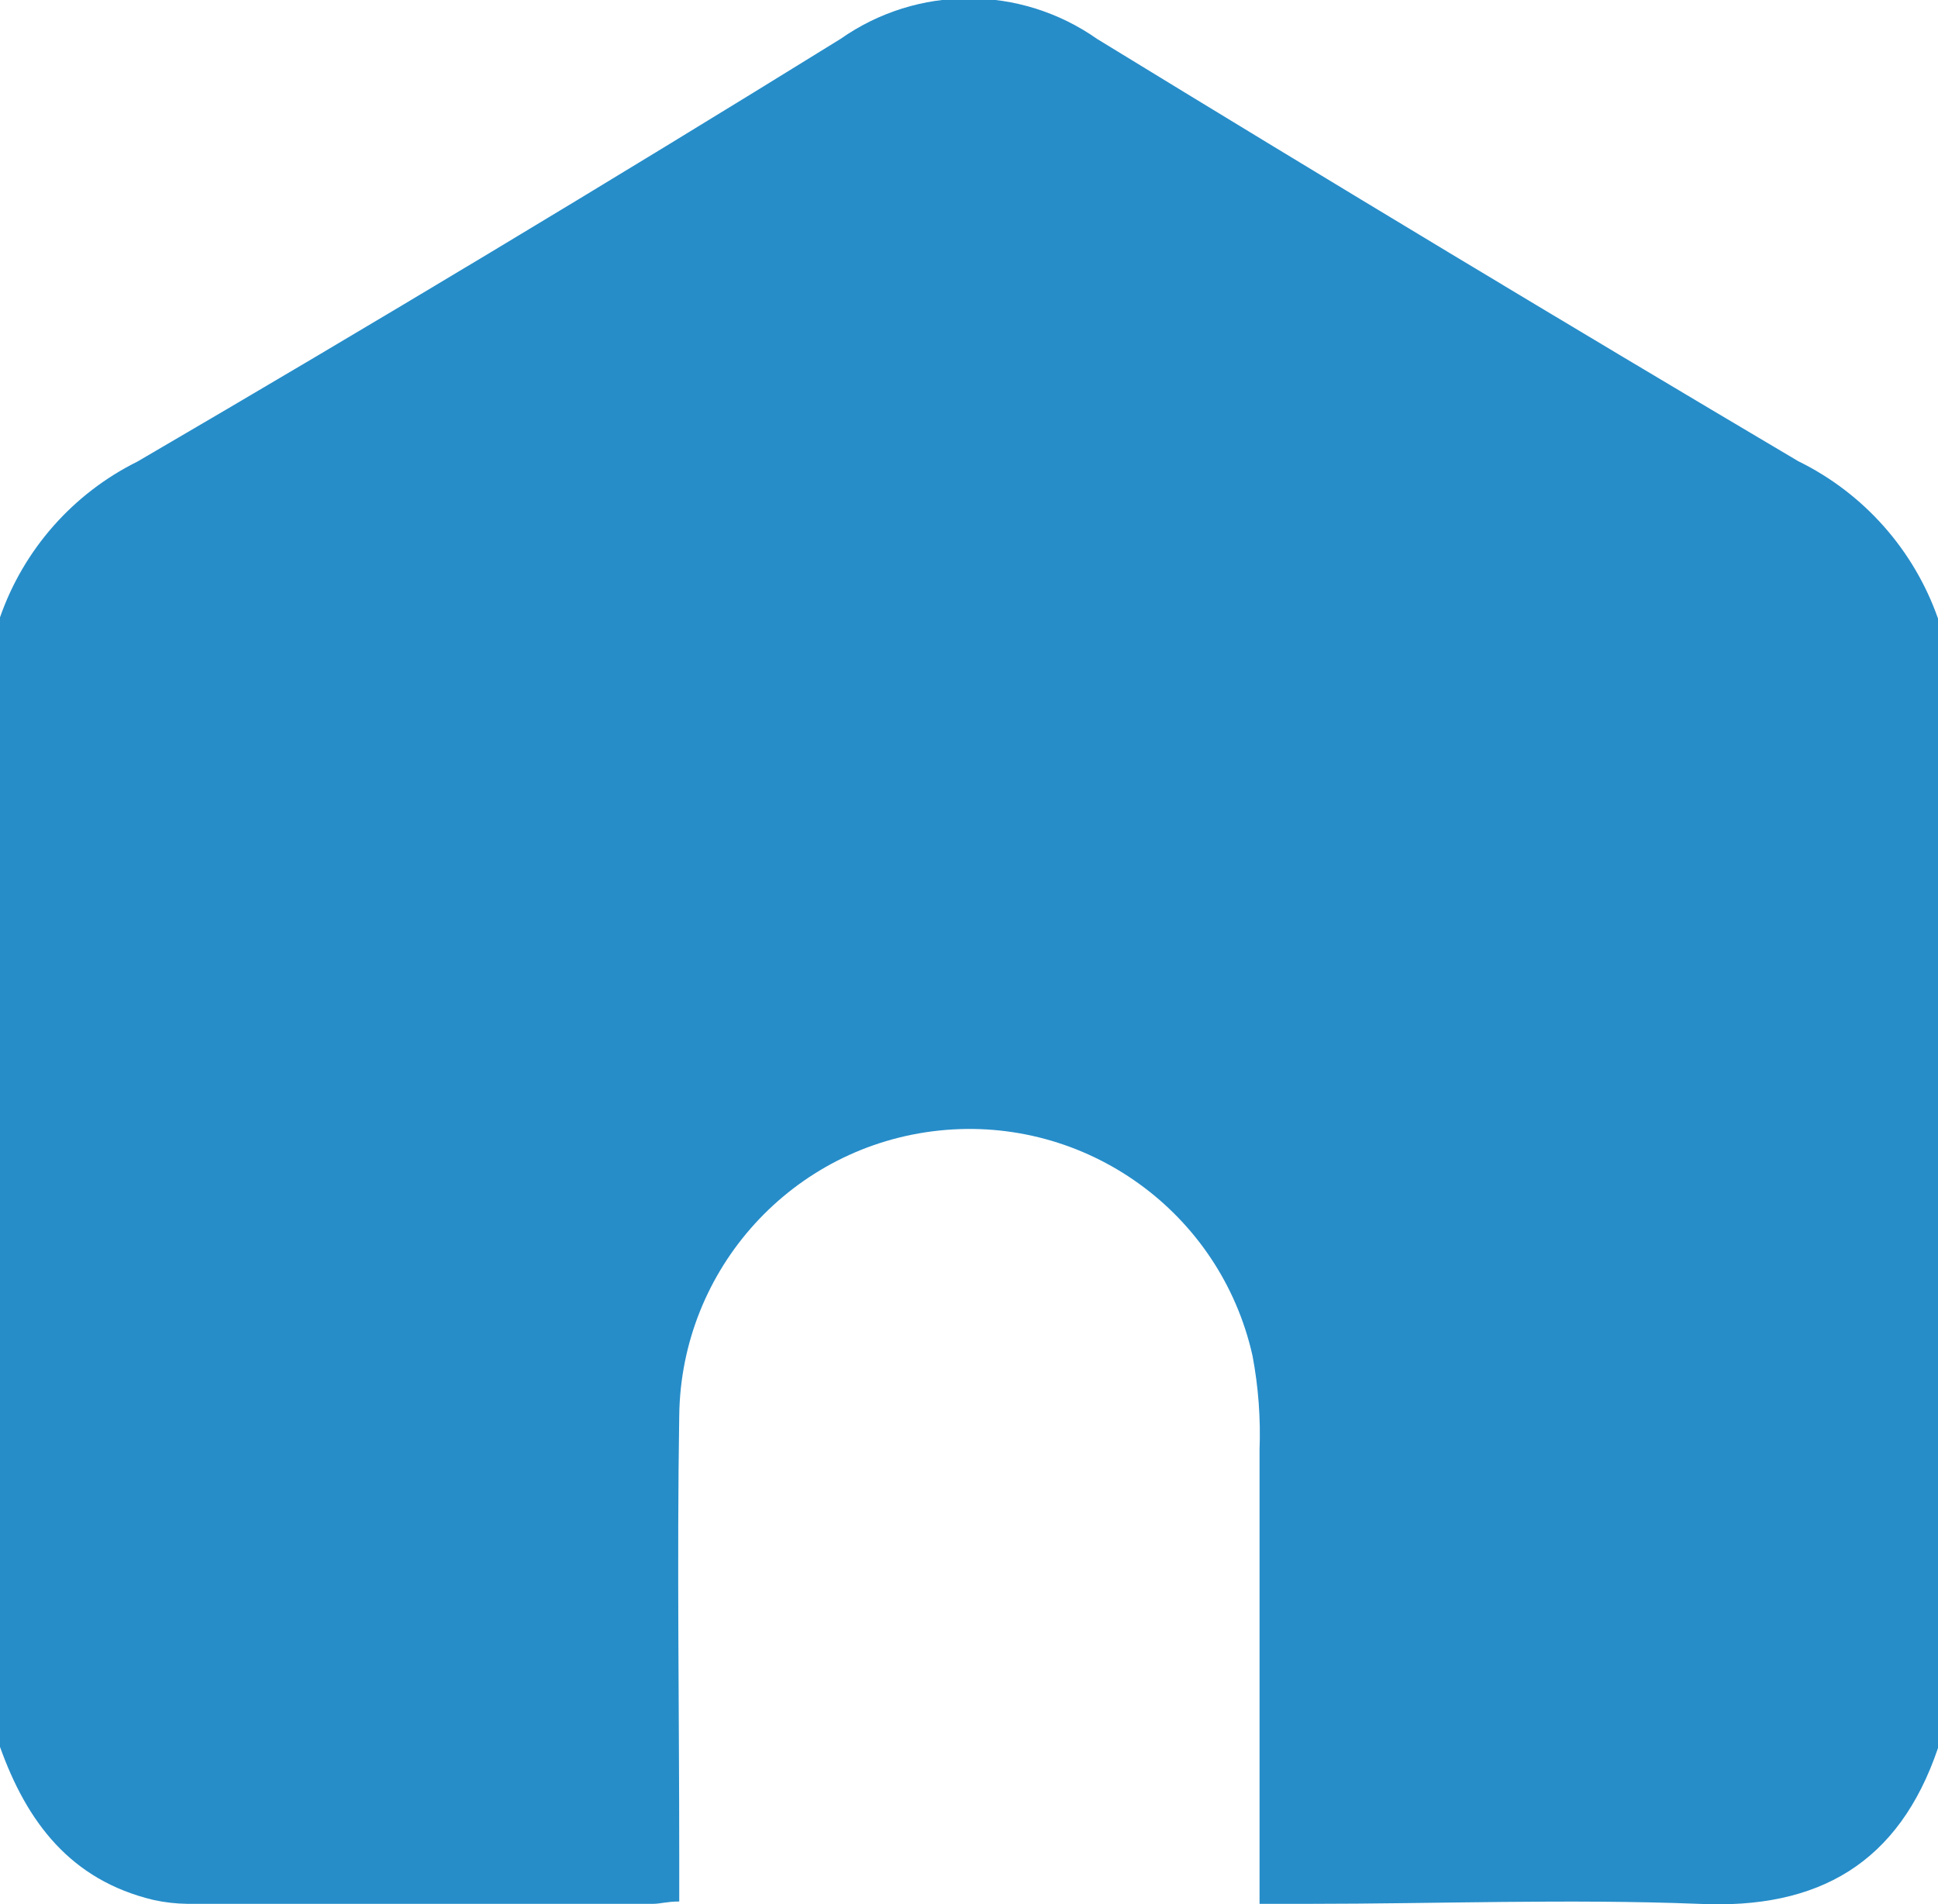
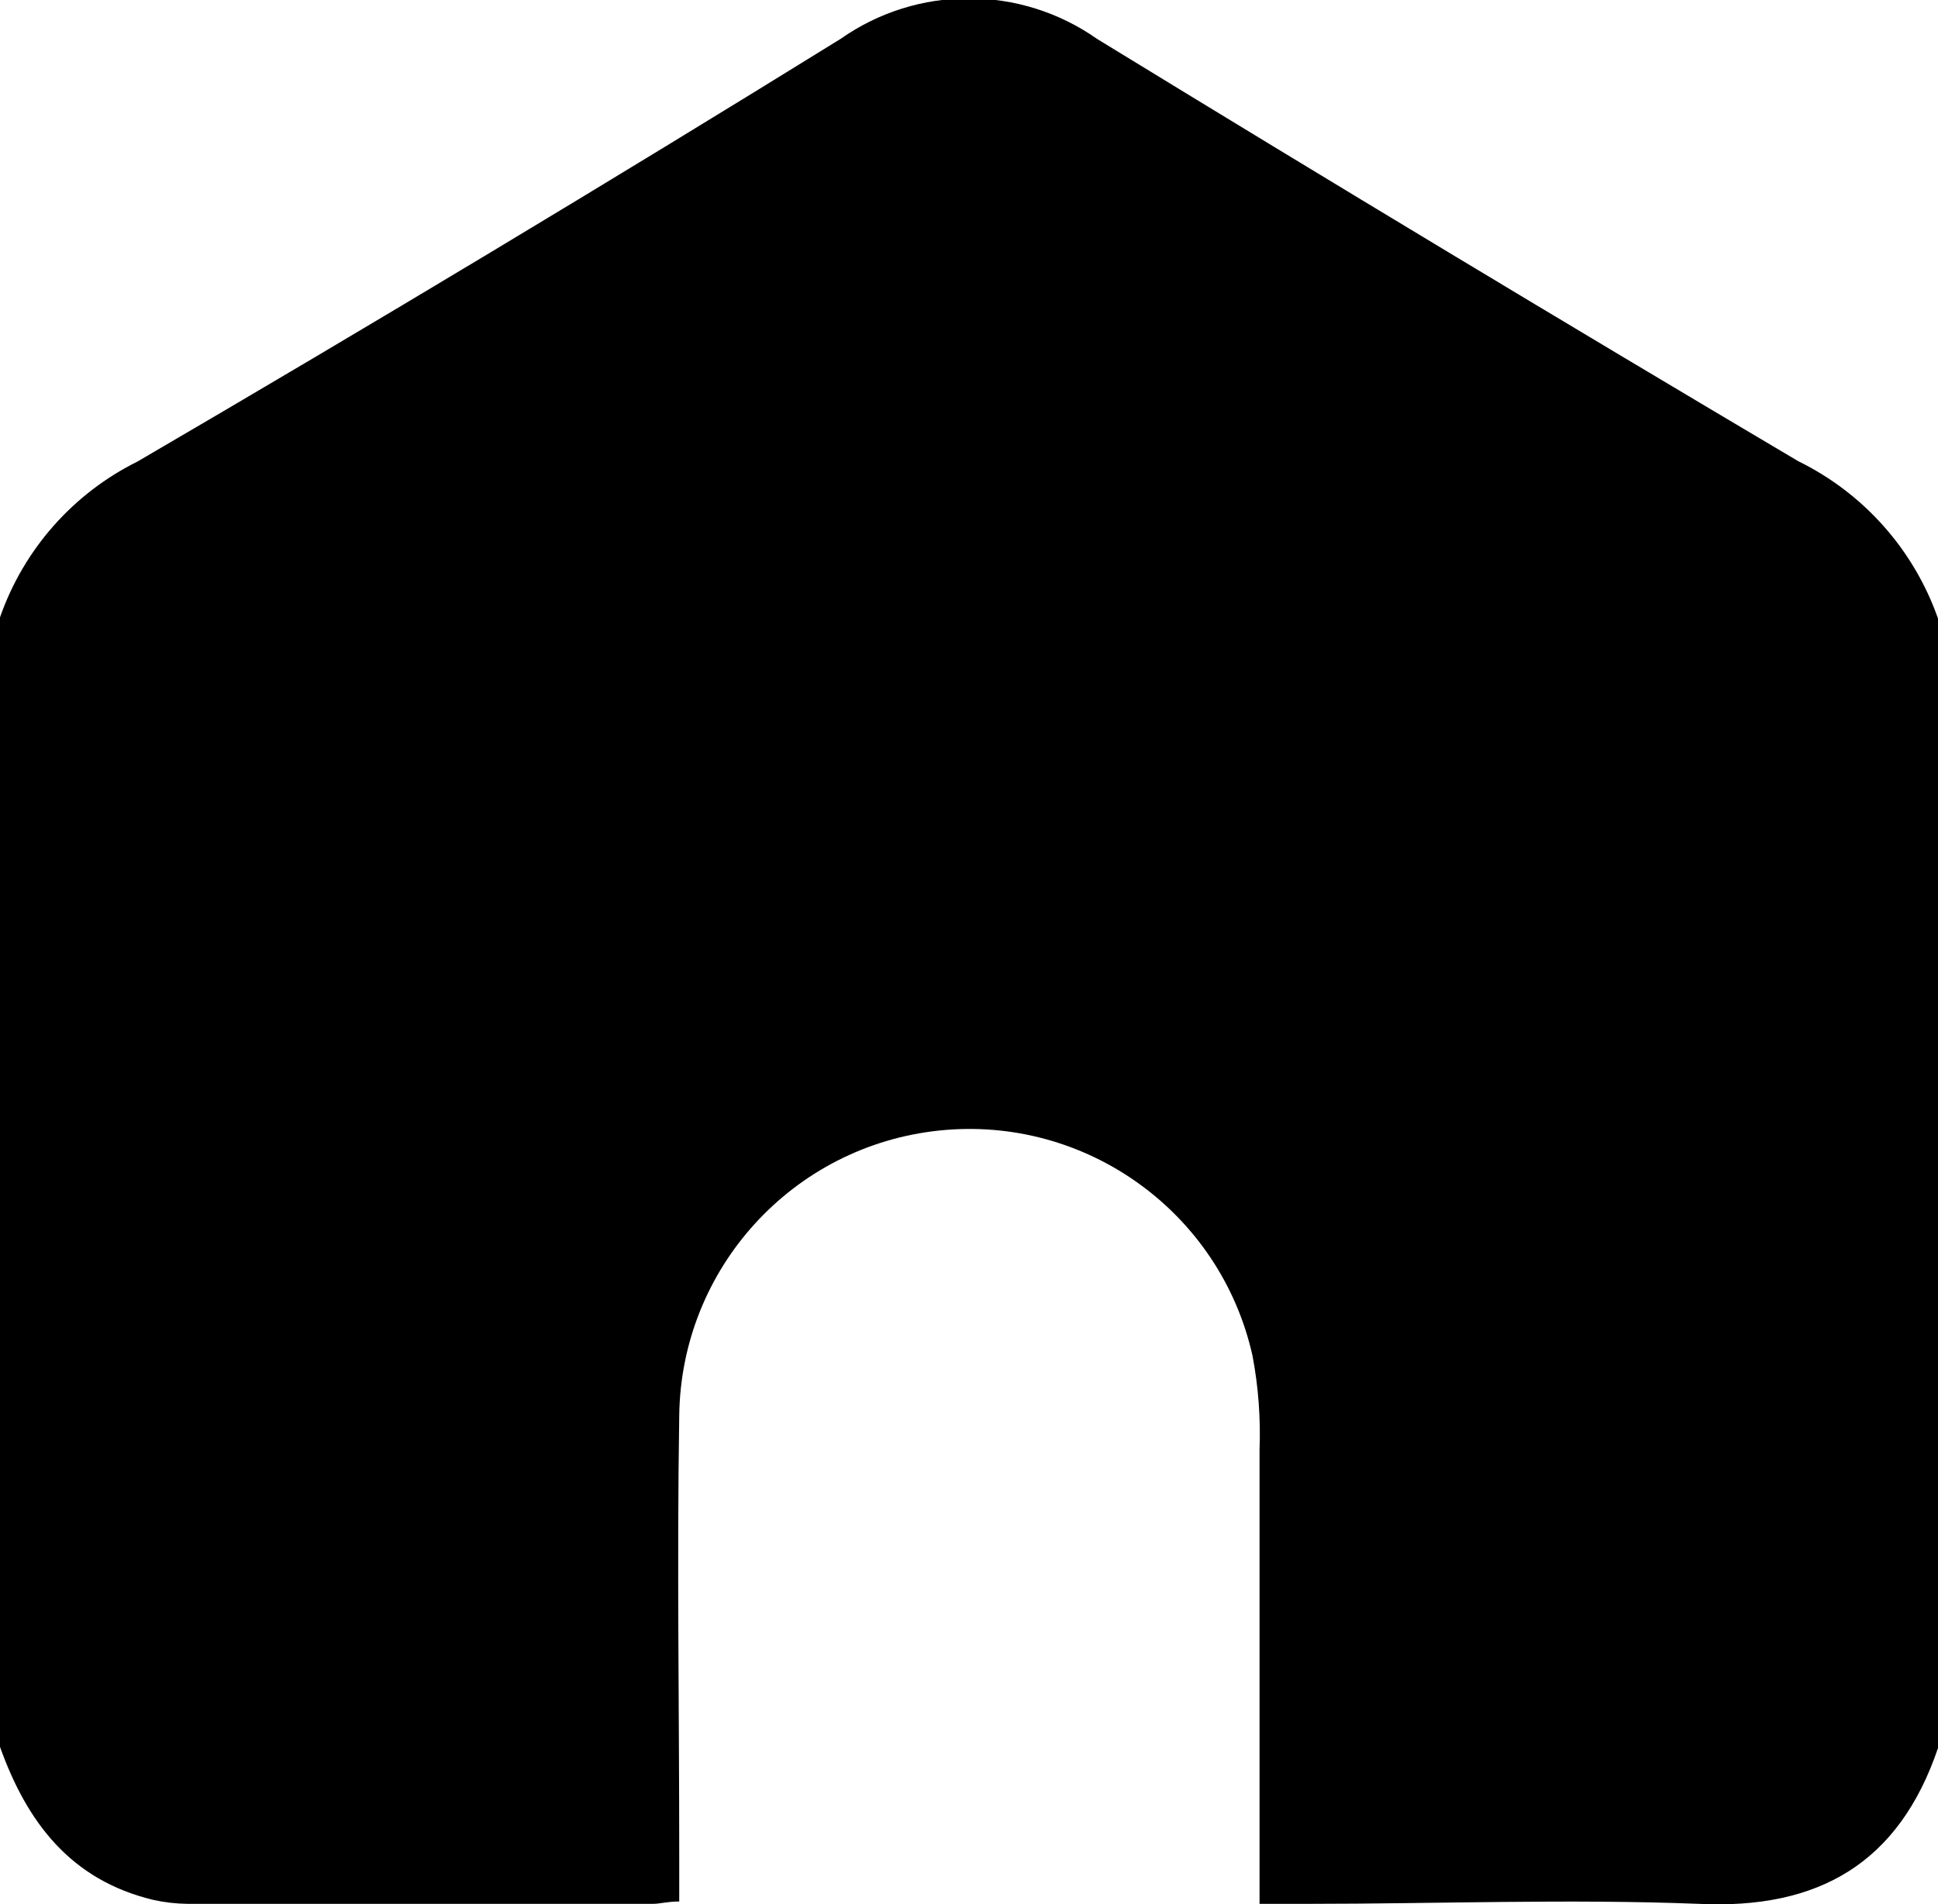
<svg xmlns="http://www.w3.org/2000/svg" viewBox="0 0 49.76 48.88">
-   <defs>
-     <style>.cls-1{fill:#268dc9;}</style>
-   </defs>
+   <defs>.cls-1{fill:#268dc9;}</defs>
  <g id="Capa_2" data-name="Capa 2">
    <g id="Capa_2-2" data-name="Capa 2">
      <path class="cls-1" d="M49.76,15.88v29c-1,2.95-3.06,4.15-6.15,4-3.34-.13-6.7,0-10,0H32.34c0-4,0-7.83,0-11.65a10.84,10.84,0,0,0-.18-2.42,7.45,7.45,0,0,0-14.72,1.54c-.06,3.75,0,7.51,0,11.27v1.2c-.31,0-.49.06-.67.06H4.81a4.3,4.3,0,0,1-.87-.1C1.81,48.27.69,46.78,0,44.85v-29a7.06,7.06,0,0,1,3.53-4Q12.61,6.55,21.58,1a5.73,5.73,0,0,1,6.59,0q9,5.51,18,10.84A7.13,7.13,0,0,1,49.76,15.88Z" />
    </g>
  </g>
</svg>
